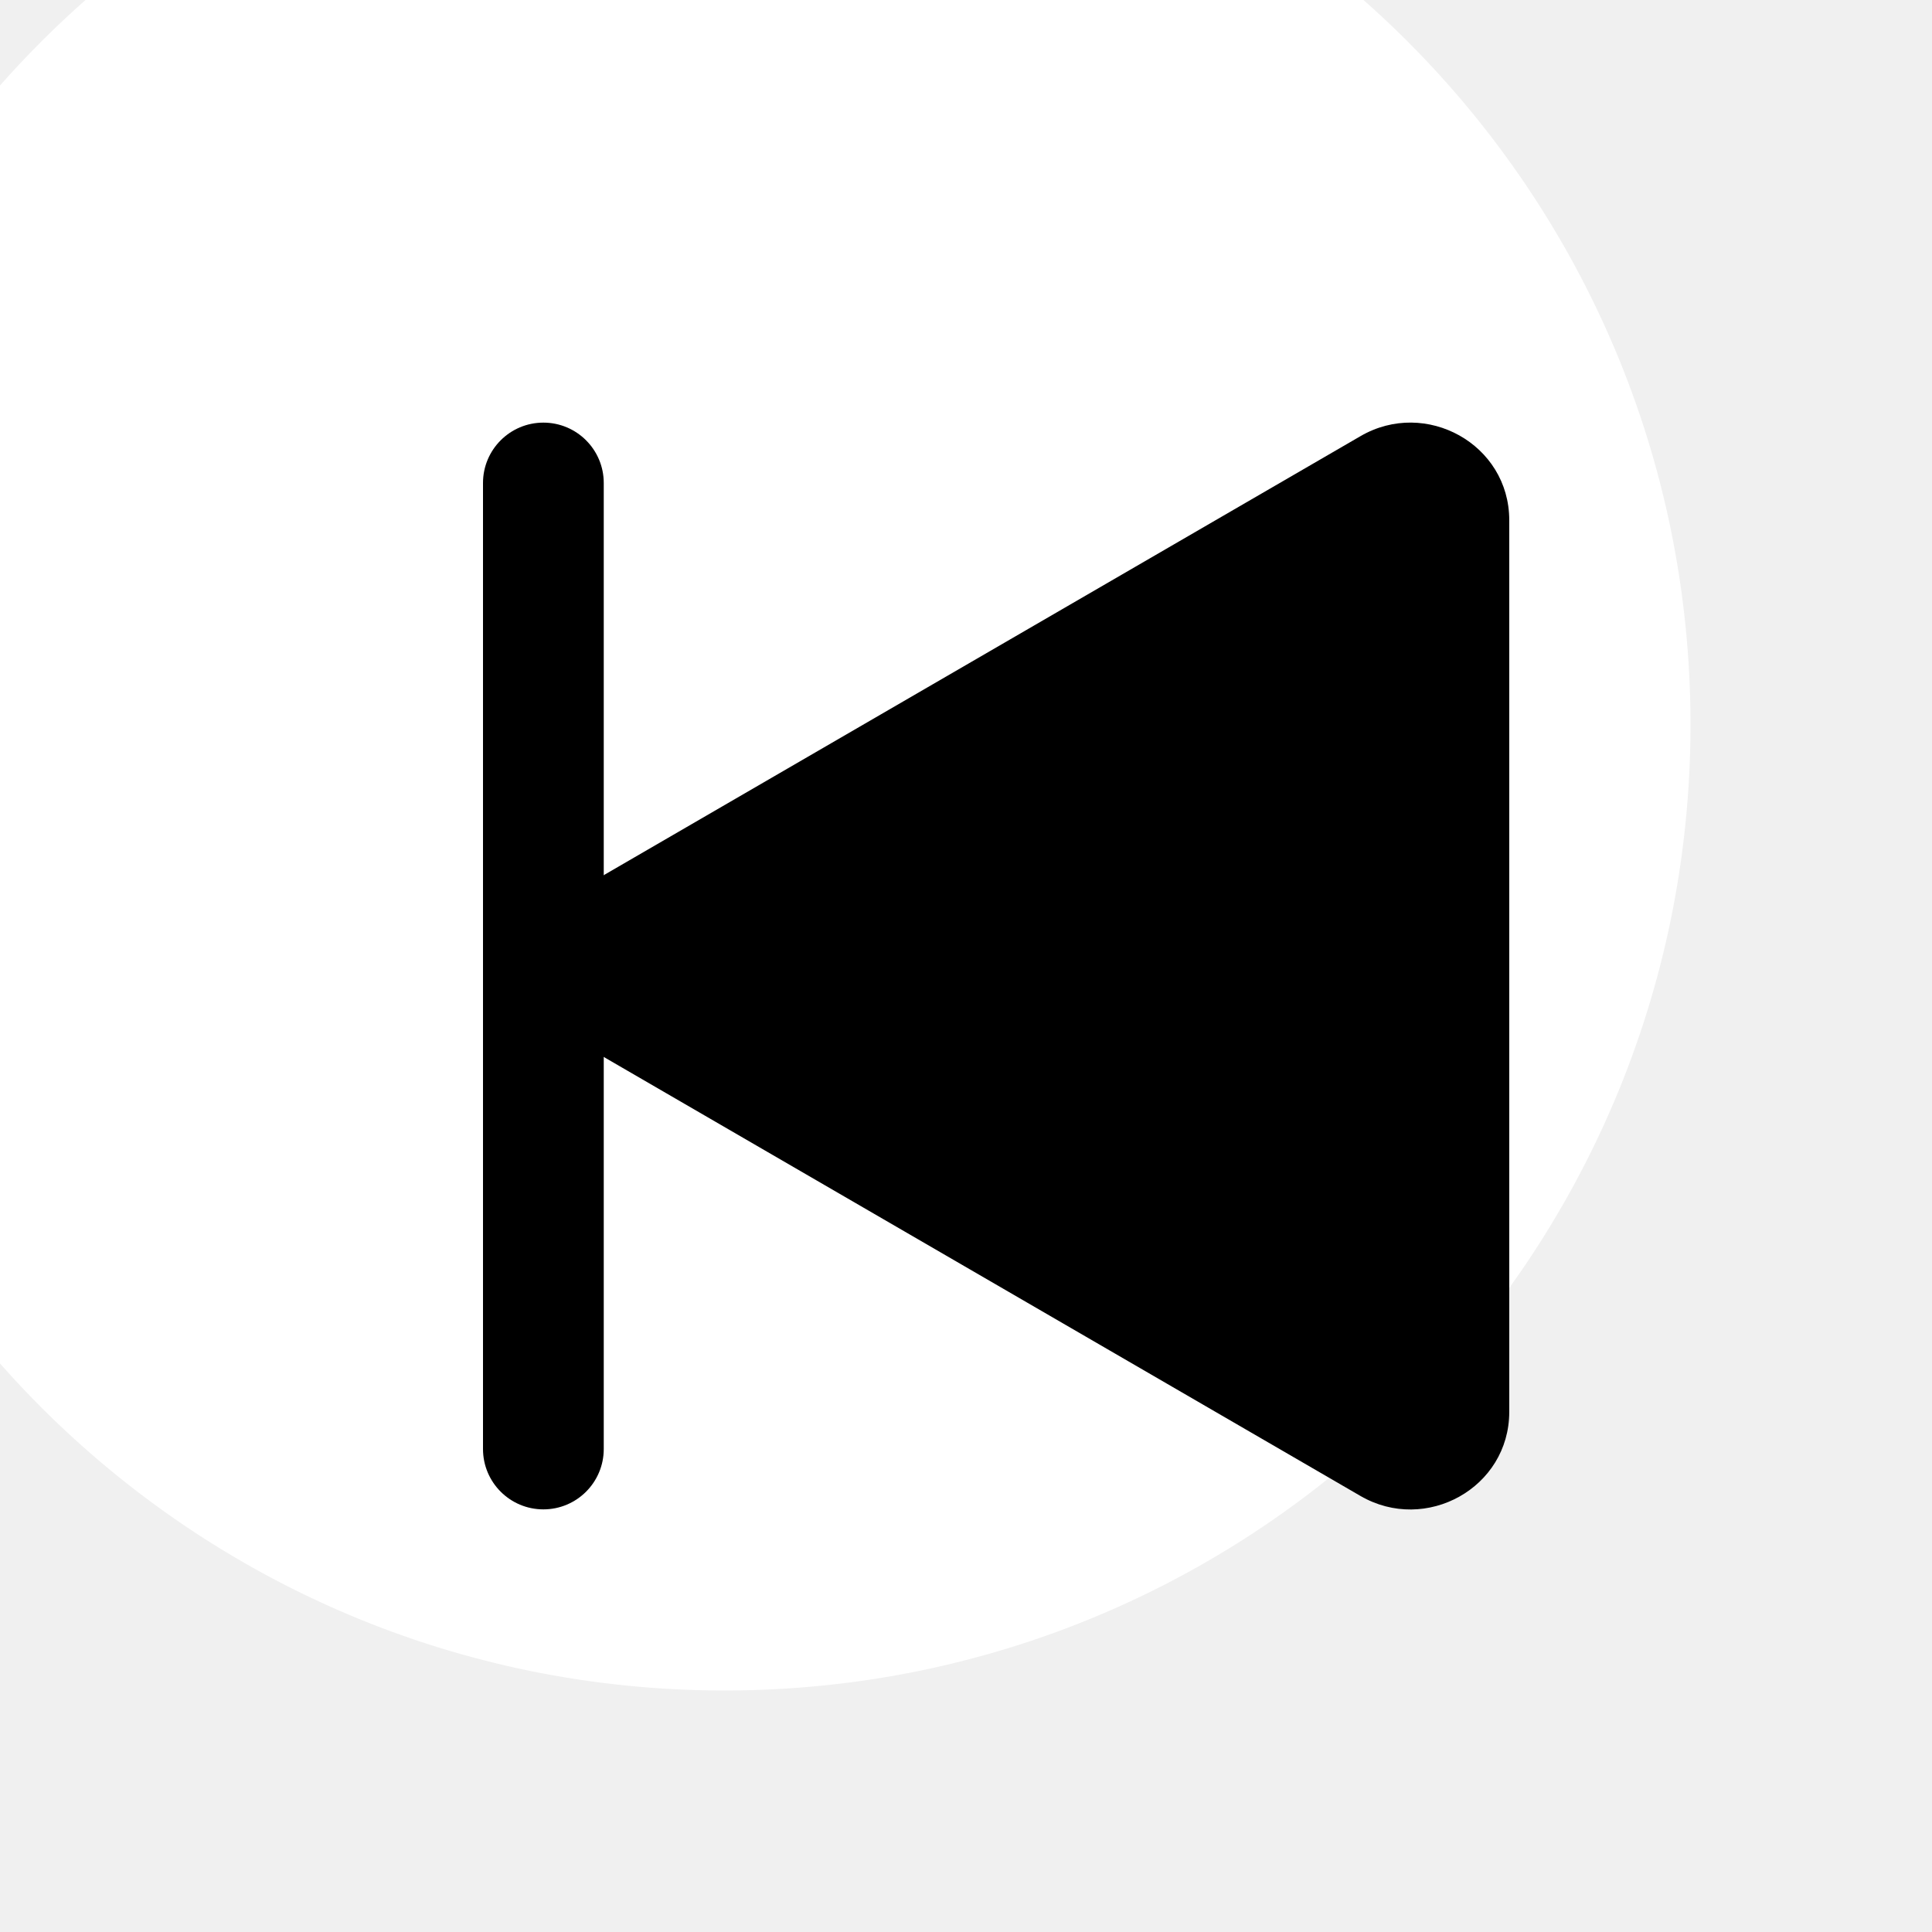
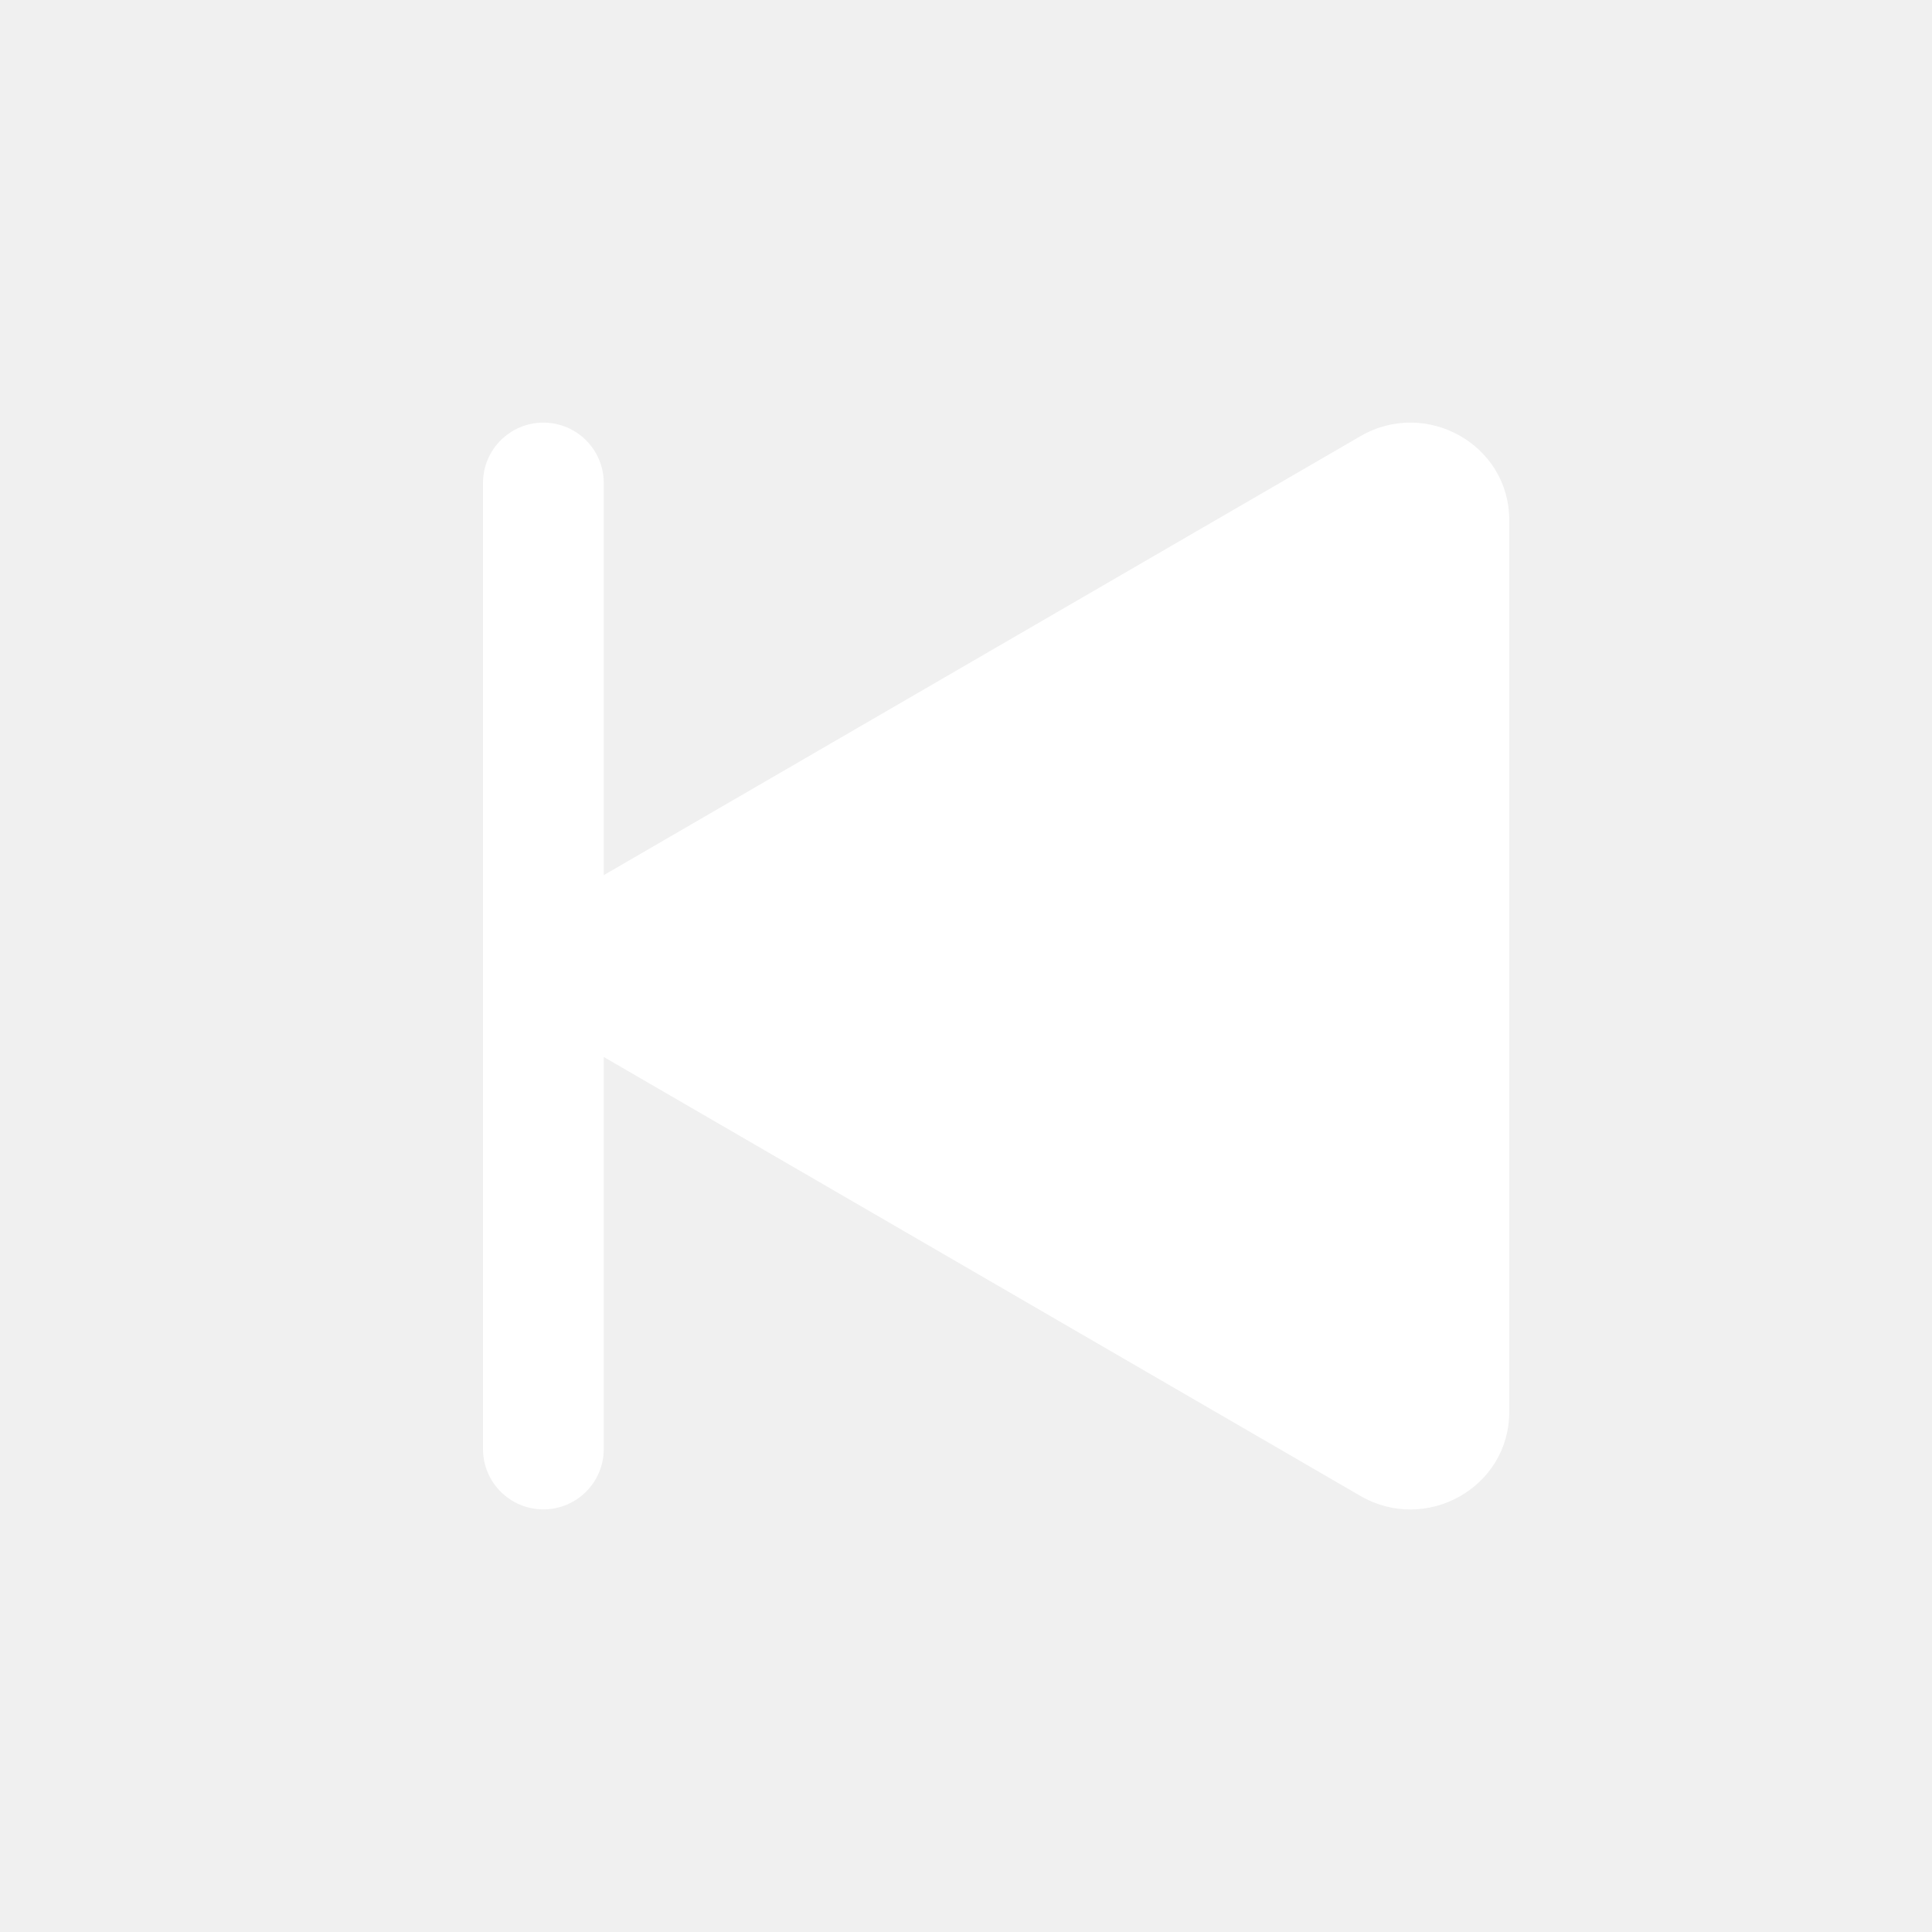
- <svg xmlns="http://www.w3.org/2000/svg" width="1em" height="1em" viewBox="0 0 16 16" class="bi bi-play-fill" fill="black">
-   <circle cx="0.5em" cy="0.5em" r="8" stroke="black" stroke-width="0" fill="white" />
+ <svg xmlns="http://www.w3.org/2000/svg" width="1em" height="1em" viewBox="0 0 16 16" class="bi bi-play-fill" fill="white">
  <path fill-rule="evenodd" d="M4.5 3.5A.5.5 0 0 0 4 4v8a.5.5 0 0 0 1 0V4a.5.5 0 0 0-.5-.5z" />
  <path d="M4.903 8.697l6.364 3.692c.54.313 1.232-.066 1.232-.697V4.308c0-.63-.692-1.01-1.232-.696L4.903 7.304a.802.802 0 0 0 0 1.393z" />
</svg>
